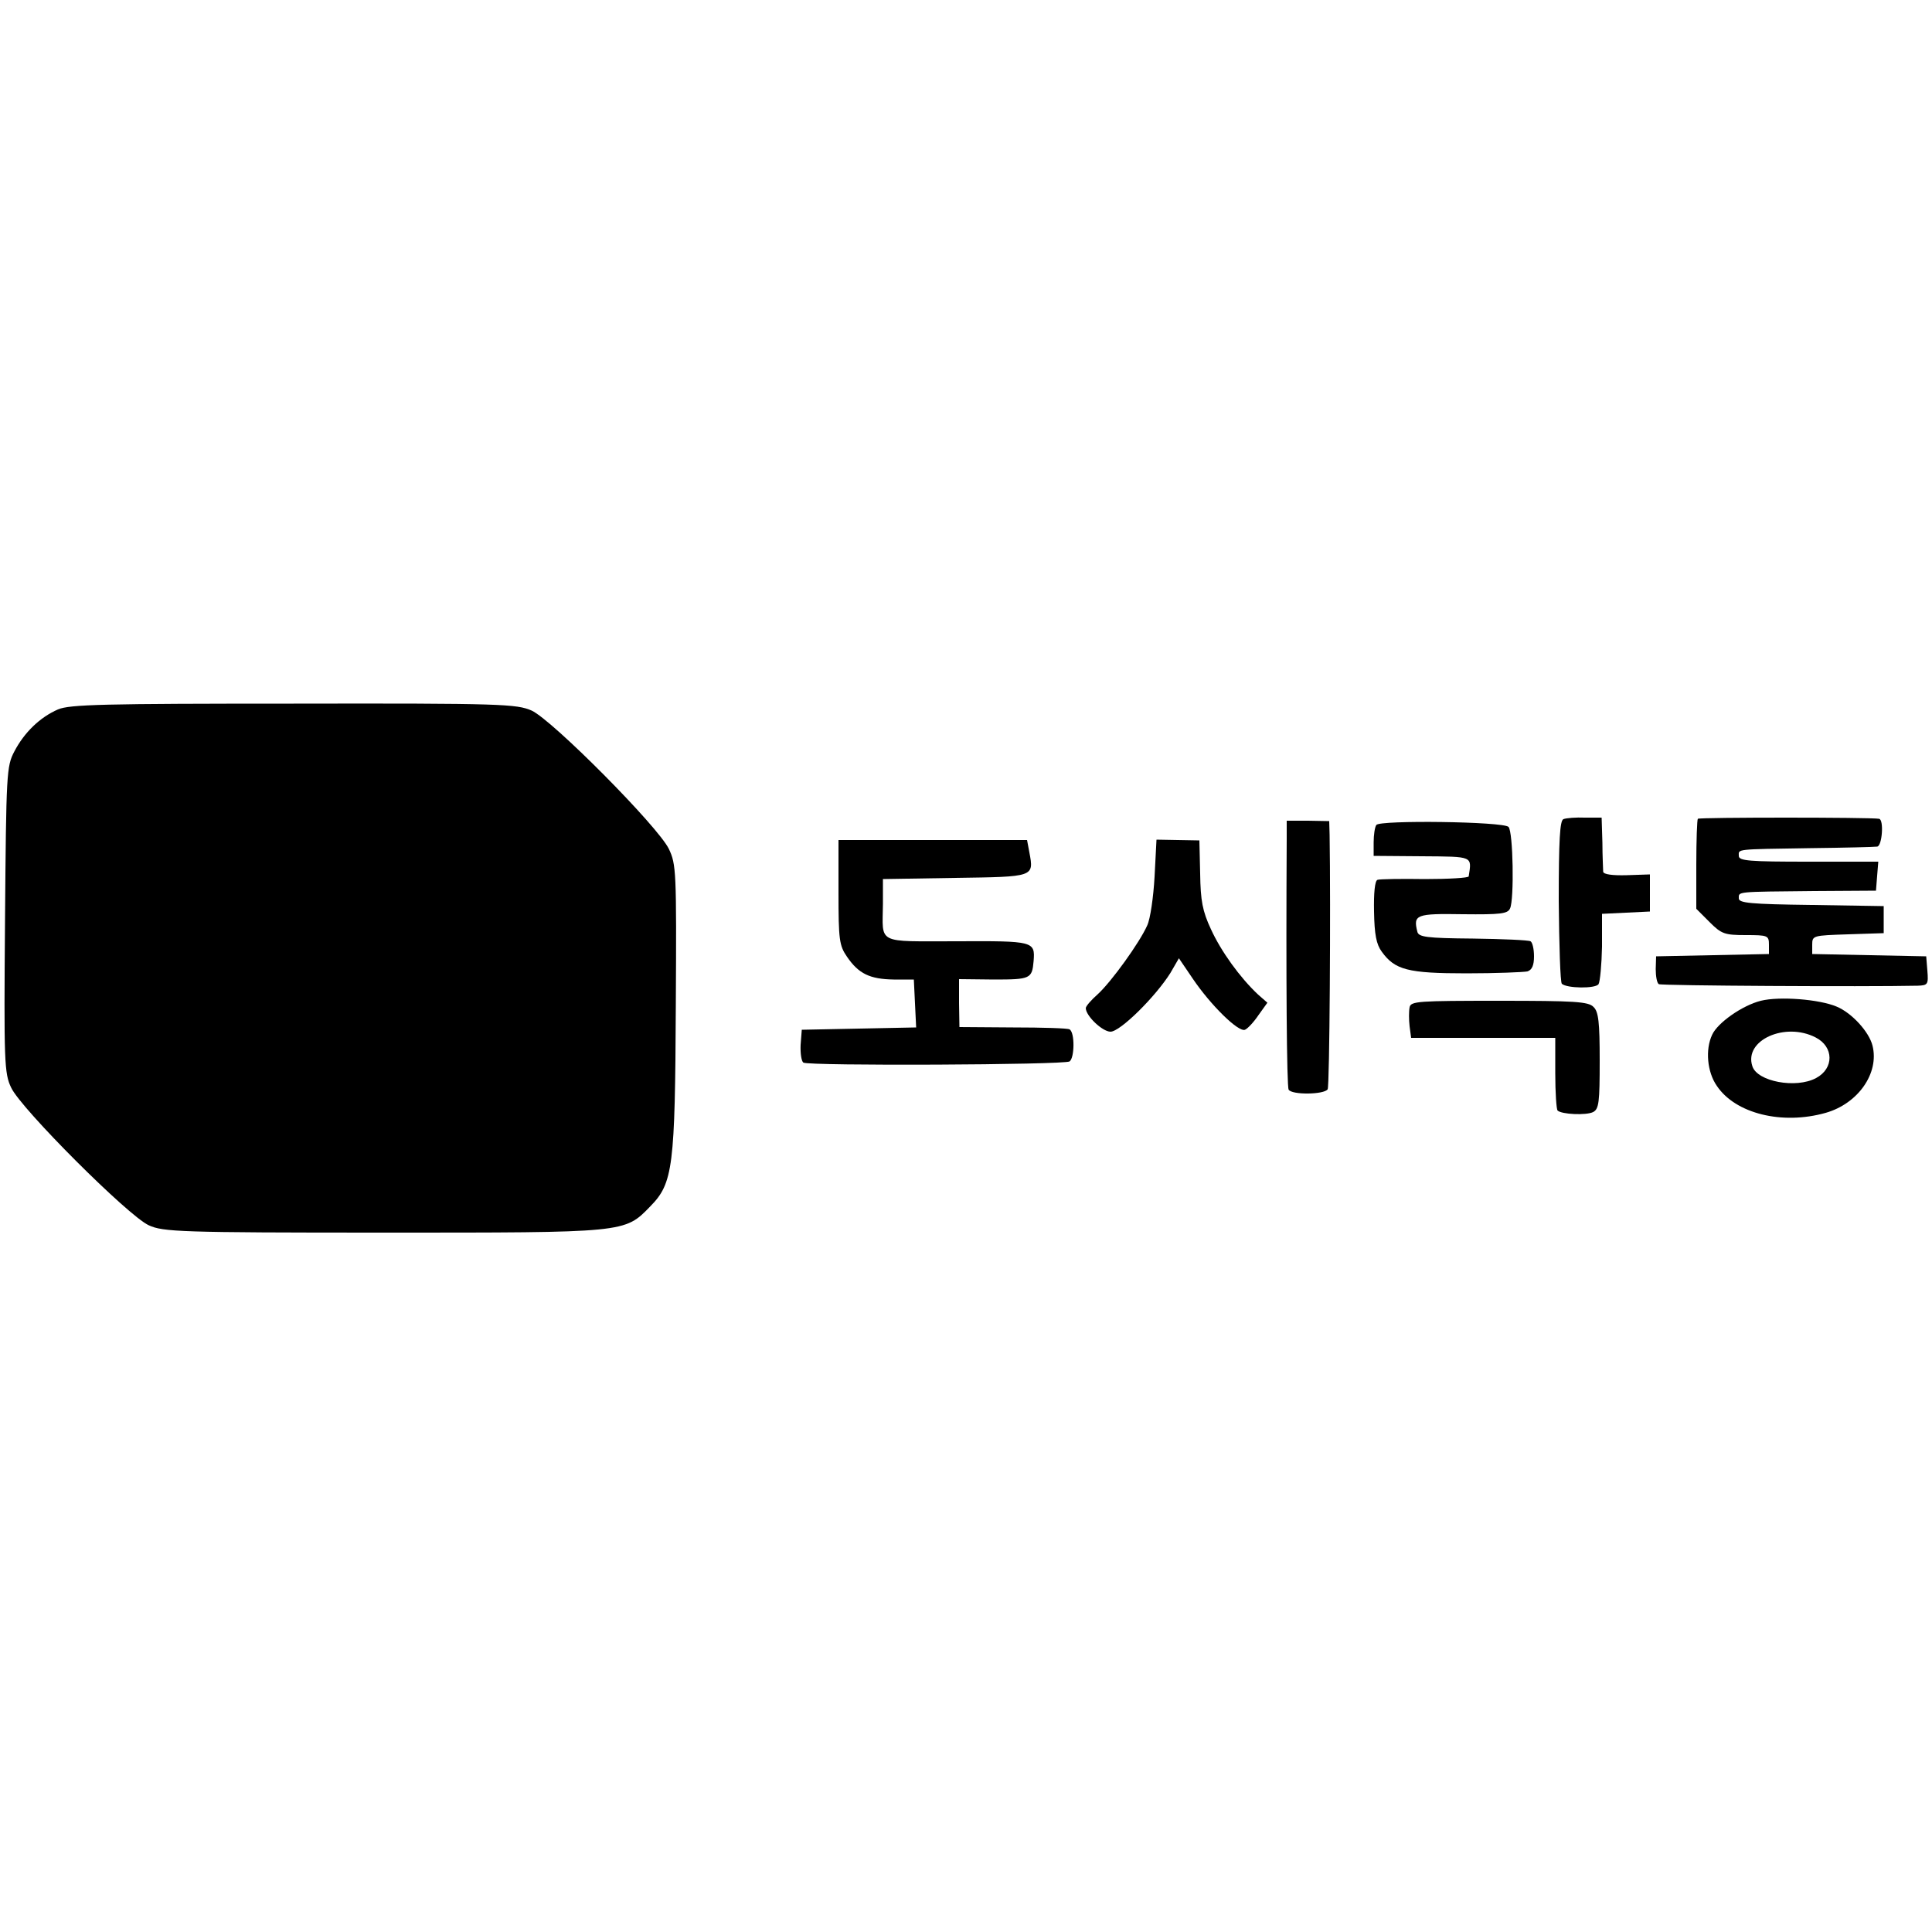
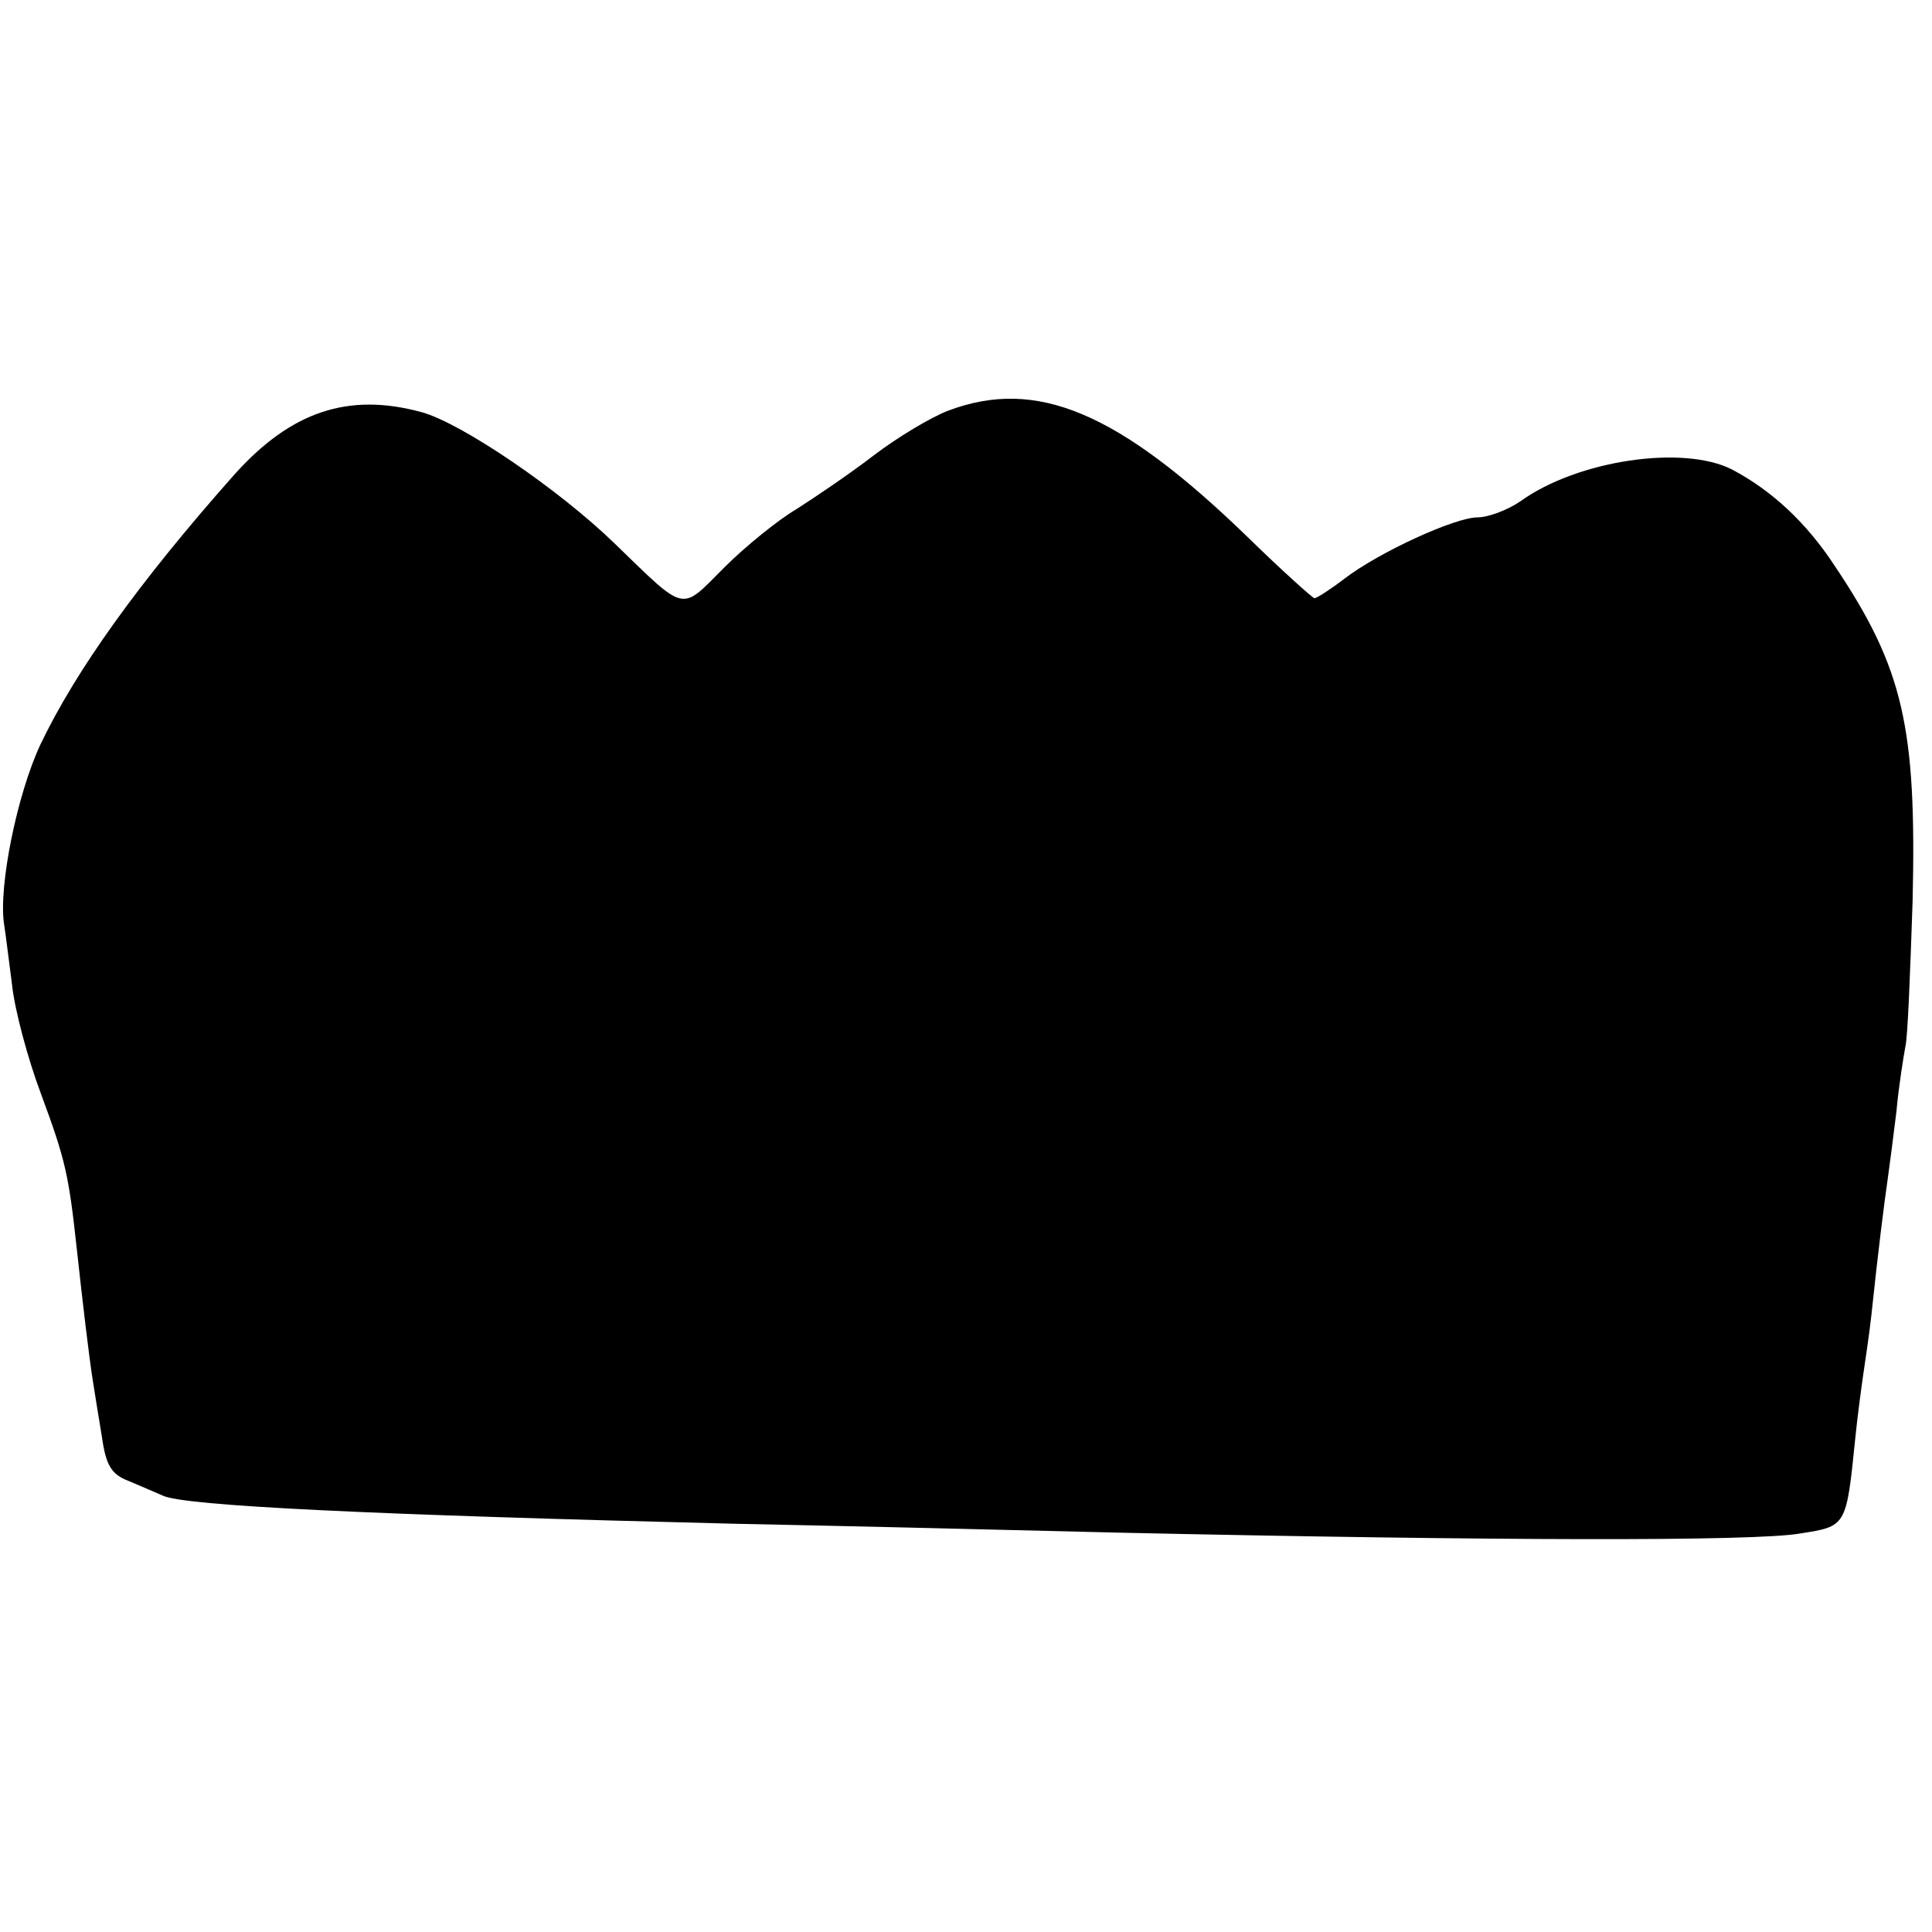
- <svg xmlns="http://www.w3.org/2000/svg" version="1.0" width="500pt" height="500pt" viewBox="0 0 500 500" preserveAspectRatio="xMidYMid meet">
-   <g transform="translate(0,500) scale(0.1,-0.1)" fill="#000000" stroke="none">
-     <path d="M150 3164 c-46 -20 -87 -59 -113 -109 -20 -38 -21 -55 -24 -435 -3 -368 -2 -398 16 -435 25 -54 303 -332 356 -356 37 -17 80 -19 606 -19 631 0 625 -1 692 68 59 60 64 102 66 520 2 348 1 365 -18 405 -28 58 -301 333 -355 358 -39 17 -75 19 -616 18 -491 0 -580 -2 -610 -15z" />
-     <path d="M4046 2880 c-9 -4 -12 -53 -12 -212 1 -113 4 -210 8 -214 13 -12 87 -13 95 -1 4 7 8 50 9 97 l0 85 62 3 62 3 0 48 0 48 -60 -2 c-37 -1 -60 2 -61 9 0 6 -2 40 -2 75 l-2 65 -43 0 c-23 1 -49 -1 -56 -4z" />
-     <path d="M4394 2881 c-2 -2 -4 -56 -4 -119 l0 -114 34 -34 c31 -31 39 -34 94 -34 57 0 60 -1 60 -25 l0 -24 -146 -3 -146 -3 -1 -33 c0 -18 3 -36 8 -39 7 -4 532 -7 670 -4 26 1 28 3 25 39 l-3 37 -147 3 -148 3 0 24 c0 24 2 24 93 27 l92 3 0 35 0 35 -187 3 c-158 2 -188 5 -188 17 0 18 -9 17 195 19 l160 1 3 38 3 37 -180 0 c-154 0 -181 2 -181 15 0 18 -12 17 185 20 88 1 166 3 173 4 13 1 18 70 5 72 -22 4 -465 4 -469 0z" />
-     <path d="M3330 2831 c-2 -359 0 -643 5 -651 8 -14 92 -13 101 1 5 8 8 473 5 659 l-1 35 -55 1 -55 0 0 -45z" />
-     <path d="M3562 2865 c-4 -5 -7 -26 -7 -45 l0 -35 125 -1 c134 -1 129 1 121 -52 0 -4 -52 -7 -113 -7 -62 1 -118 0 -123 -2 -7 -2 -10 -35 -9 -82 1 -60 6 -85 20 -104 34 -47 67 -56 219 -56 77 0 148 3 158 5 12 4 17 16 17 39 0 19 -4 36 -9 39 -5 3 -72 6 -149 7 -121 1 -141 4 -144 18 -11 44 -3 47 118 45 97 -1 116 1 122 15 11 23 8 199 -4 211 -14 14 -334 18 -342 5z" />
-     <path d="M2170 2691 c0 -123 2 -138 22 -167 30 -44 59 -58 121 -59 l52 0 3 -62 3 -62 -148 -3 -148 -3 -3 -39 c-1 -22 2 -42 7 -46 15 -9 674 -6 689 3 13 9 14 75 0 83 -4 3 -70 5 -146 5 l-139 1 -1 62 0 62 90 -1 c95 0 99 2 103 48 4 51 0 52 -198 51 -211 0 -193 -9 -192 96 l0 65 187 3 c205 3 204 2 192 66 l-6 32 -244 0 -244 0 0 -135z" />
-     <path d="M2988 2731 c-3 -53 -11 -109 -19 -126 -20 -45 -93 -146 -128 -178 -17 -15 -31 -31 -31 -36 0 -20 43 -61 64 -61 25 0 116 90 155 152 l22 38 36 -53 c46 -68 118 -139 135 -132 7 3 23 20 35 38 l23 32 -24 21 c-47 44 -96 112 -122 169 -22 47 -27 74 -28 144 l-2 86 -56 1 -55 1 -5 -96z" />
-     <path d="M4557 2410 c-48 -12 -112 -57 -126 -88 -18 -38 -13 -96 12 -132 48 -72 169 -102 282 -70 84 24 139 103 121 174 -9 36 -54 85 -93 101 -45 19 -148 27 -196 15z m142 -95 c47 -24 48 -80 1 -105 -52 -28 -153 -9 -165 31 -22 67 85 115 164 74z" />
-     <path d="M3648 2393 c-2 -10 -2 -32 0 -49 l4 -30 186 0 187 0 0 -91 c0 -51 3 -94 6 -97 10 -10 74 -13 92 -4 15 8 17 25 17 133 0 99 -3 127 -16 139 -13 14 -50 16 -244 16 -210 0 -229 -1 -232 -17z" />
+ <svg xmlns="http://www.w3.org/2000/svg" version="1.0" width="239pt" height="239pt" viewBox="0 0 239 239" preserveAspectRatio="xMidYMid meet">
+   <g transform="translate(0,239) scale(0.1,-0.1)" fill="#000000" stroke="none">
+     <path d="M1173 1882 c-21 -8 -63 -33 -93 -56 -30 -23 -73 -52 -95 -66 -22 -13 -62 -45 -89 -72 -55 -55 -46 -57 -136 30 -68 66 -188 148 -238 162 -91 25 -162 1 -232 -77 -118 -133 -196 -242 -240 -334 -29 -62 -52 -176 -45 -222 2 -12 6 -46 10 -76 3 -29 19 -90 36 -135 30 -81 34 -99 44 -191 7 -64 15 -133 20 -164 2 -13 7 -44 11 -68 5 -36 12 -47 33 -55 14 -6 33 -14 42 -18 25 -13 263 -24 709 -35 102 -2 316 -7 475 -11 459 -10 786 -11 842 -1 57 9 57 8 68 117 3 30 8 66 10 80 2 14 7 46 10 73 8 76 16 140 20 167 2 14 7 52 11 85 3 33 9 69 11 80 3 11 6 92 9 180 5 215 -11 288 -97 416 -35 53 -77 92 -126 118 -60 31 -191 12 -262 -39 -16 -11 -40 -20 -53 -20 -28 0 -122 -43 -165 -76 -17 -13 -34 -24 -37 -24 -2 0 -40 34 -83 76 -160 155 -261 197 -370 156z" />
  </g>
</svg>
